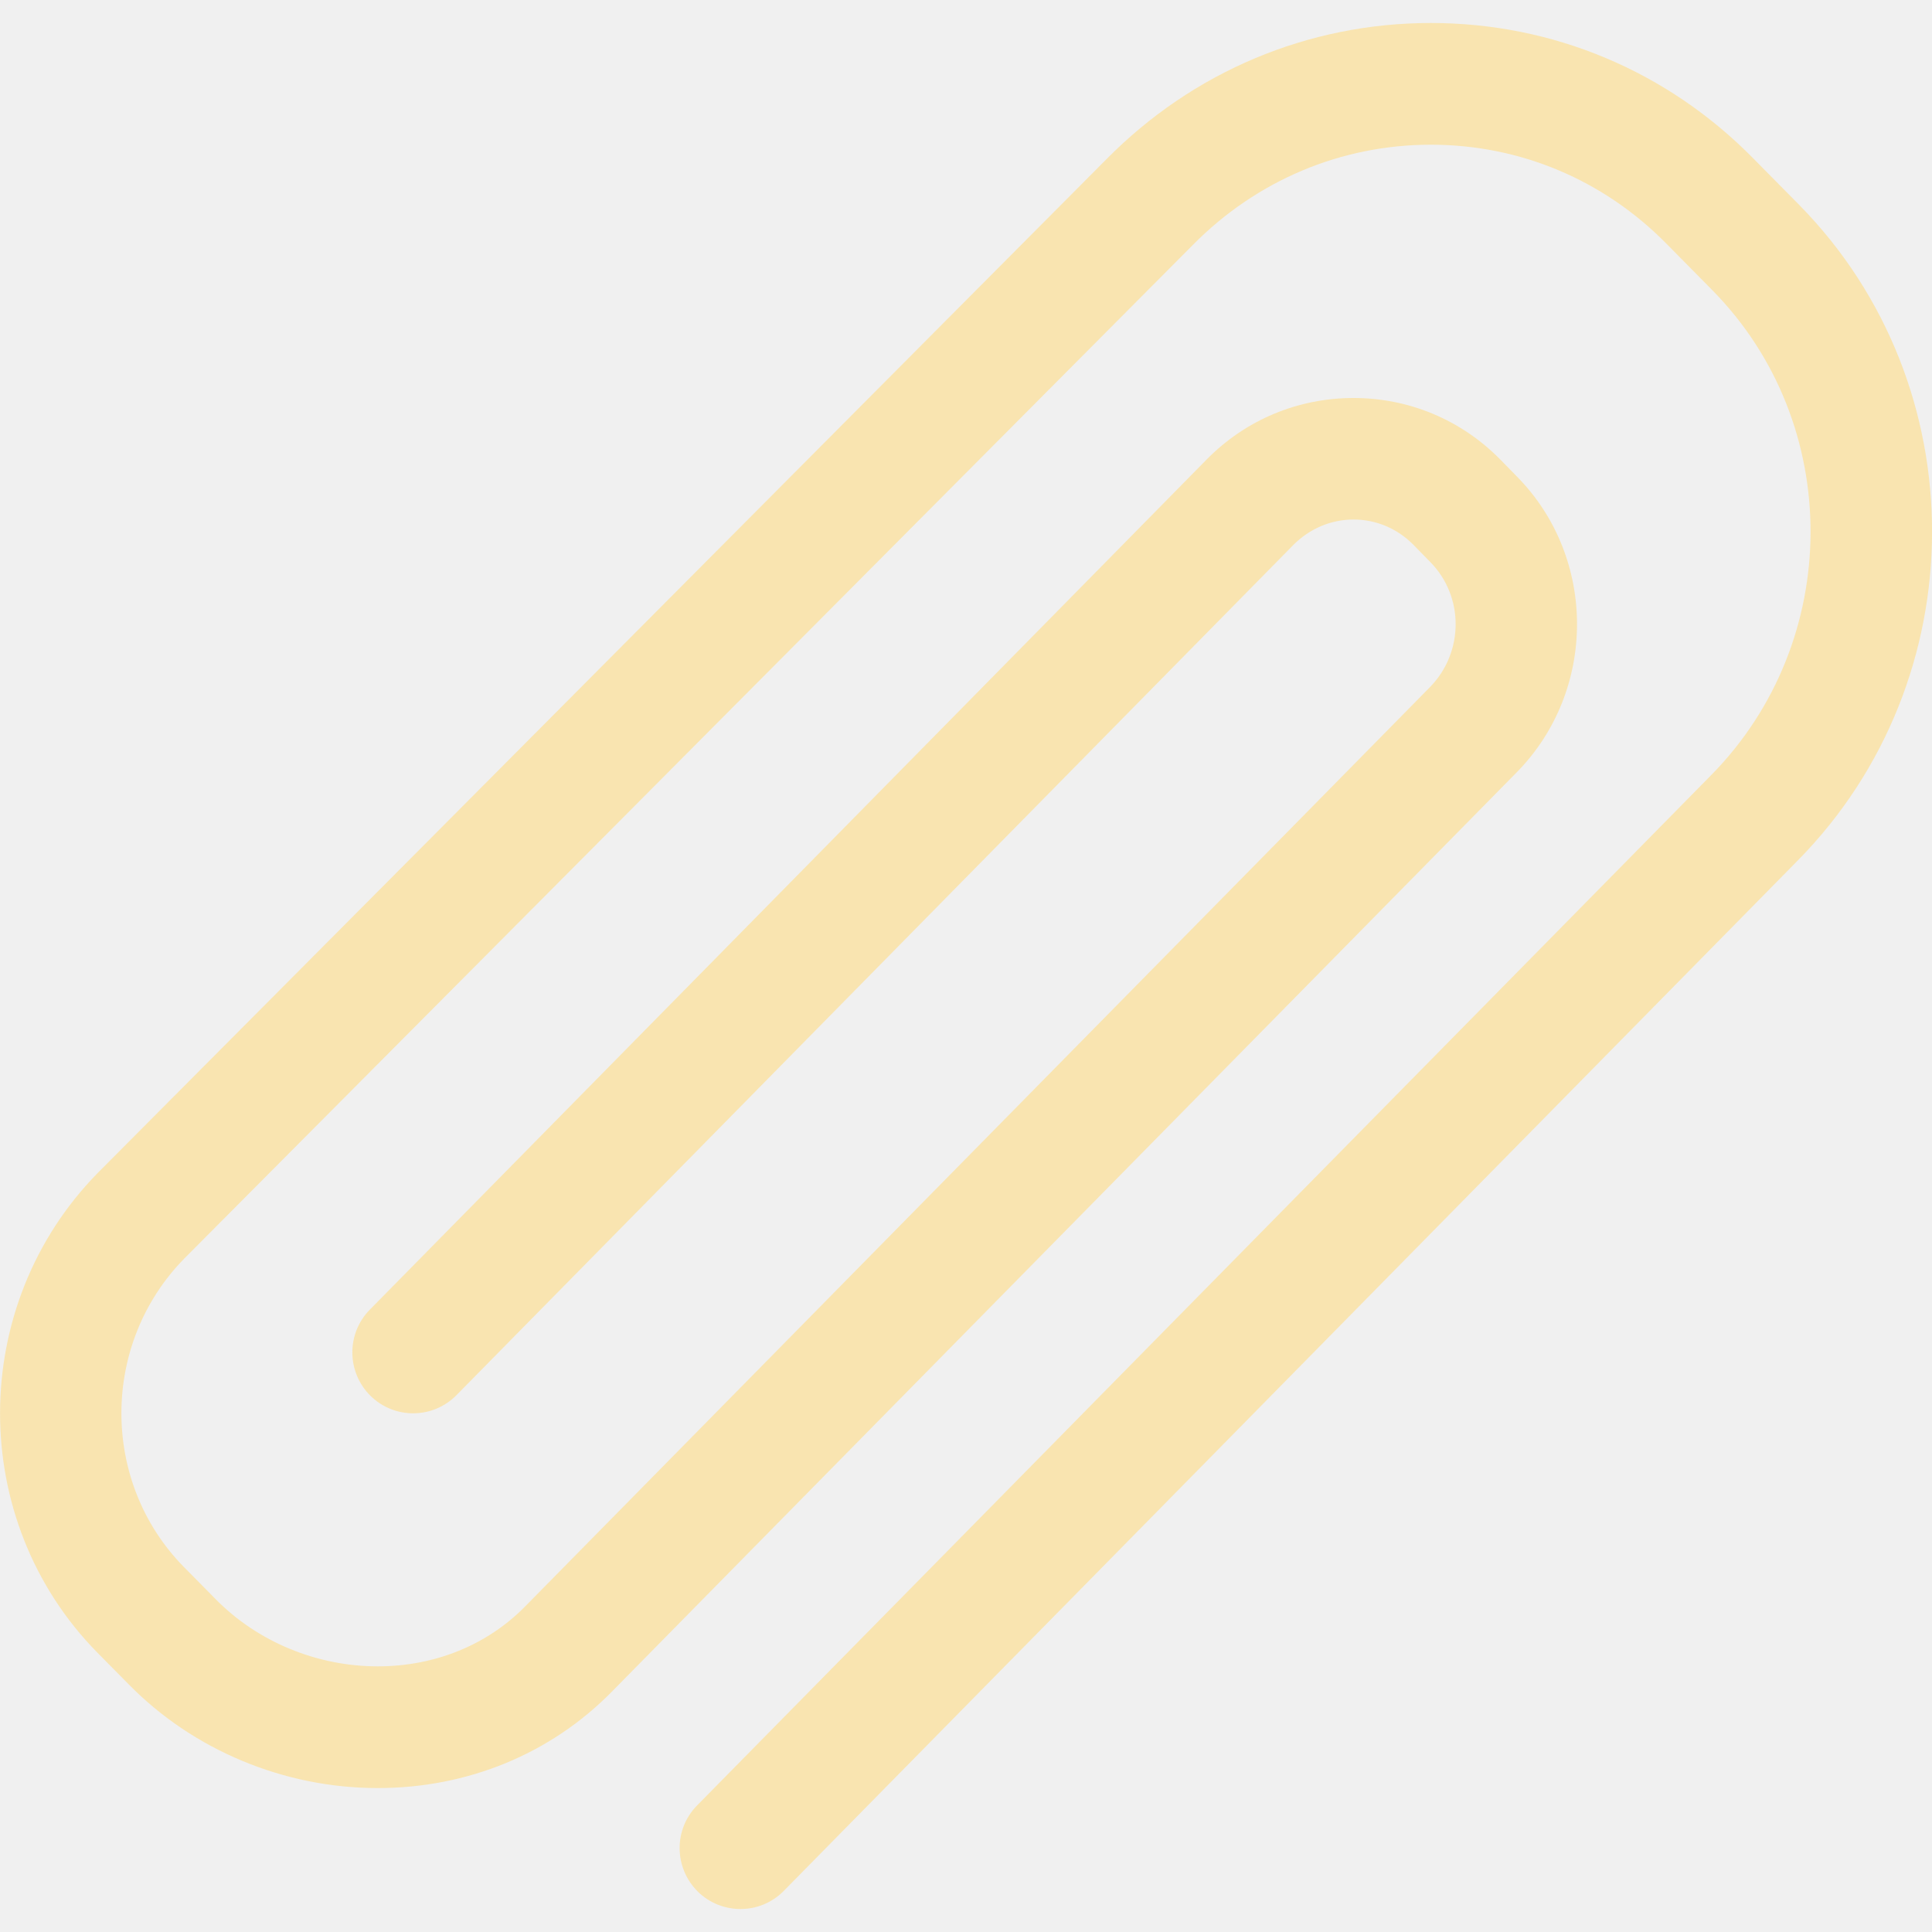
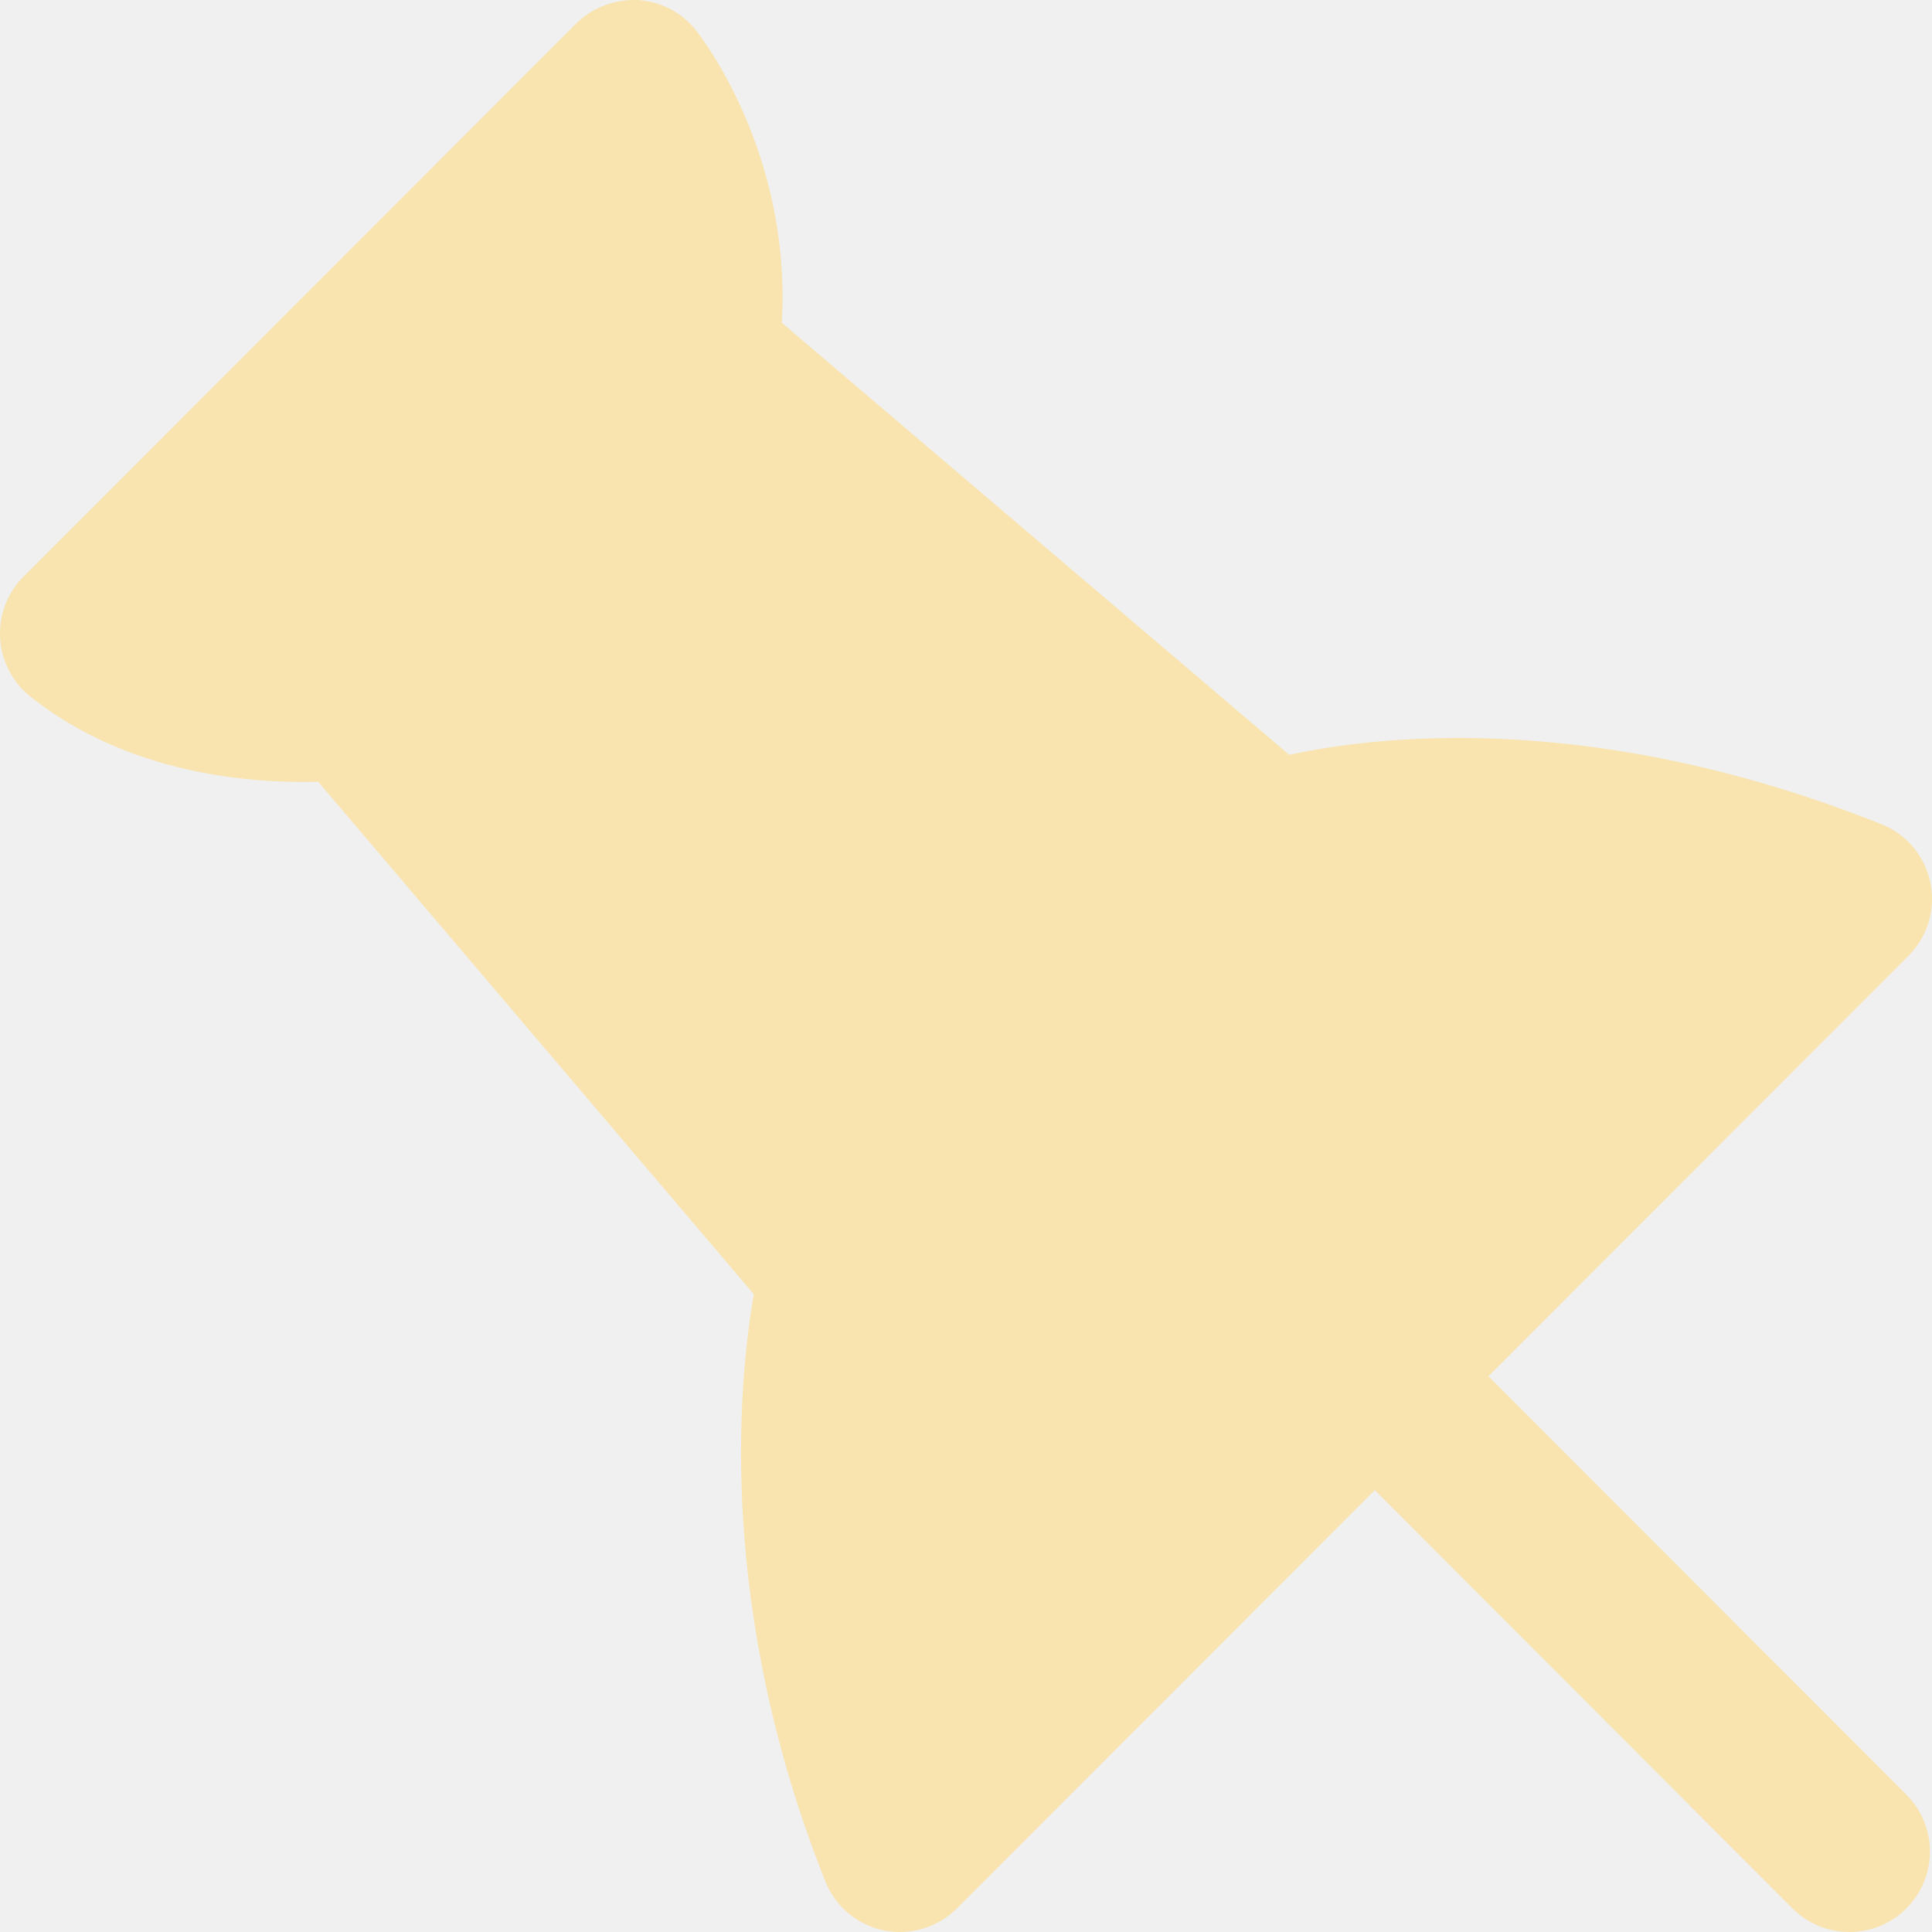
- <svg xmlns="http://www.w3.org/2000/svg" width="10" height="10" viewBox="0 0 10 10" fill="none">
-   <path d="M3.833 9.881C3.753 9.881 3.673 9.851 3.612 9.791C3.488 9.668 3.486 9.469 3.608 9.345L8.858 4.011C9.54 3.318 9.543 2.193 8.864 1.503L8.627 1.263C8.301 0.931 7.868 0.749 7.406 0.749C6.941 0.749 6.503 0.934 6.173 1.269L0.955 6.513C0.521 6.954 0.519 7.671 0.952 8.111L1.116 8.277C1.333 8.498 1.64 8.625 1.955 8.625C2.25 8.625 2.521 8.515 2.717 8.316L7.401 3.557C7.578 3.377 7.579 3.087 7.403 2.909L7.316 2.82C7.233 2.736 7.123 2.689 7.006 2.689C6.888 2.689 6.777 2.737 6.693 2.822L2.363 7.221C2.241 7.345 2.042 7.347 1.918 7.225C1.794 7.103 1.792 6.903 1.914 6.779L6.244 2.38C6.447 2.173 6.718 2.06 7.006 2.06C7.293 2.06 7.563 2.173 7.765 2.378L7.852 2.467C8.267 2.888 8.266 3.576 7.85 3.998L3.166 8.757C2.85 9.078 2.42 9.255 1.955 9.255C1.472 9.255 1.002 9.06 0.667 8.719L0.503 8.553C-0.169 7.869 -0.167 6.756 0.507 6.07L5.725 0.826C6.173 0.371 6.771 0.119 7.406 0.119C8.038 0.119 8.631 0.368 9.076 0.821L9.313 1.061C10.232 1.995 10.229 3.516 9.306 4.453L4.057 9.787C3.995 9.85 3.914 9.881 3.833 9.881Z" fill="#F9E4B0" />
+ <svg xmlns="http://www.w3.org/2000/svg" width="17" height="17" viewBox="0 0 17 17" fill="none">
+   <g clip-path="url(#clip0)">
+     <path d="M13.097 12.11L16.792 8.411C16.962 8.243 17.033 8.001 16.986 7.767C16.938 7.534 16.776 7.34 16.554 7.252C14.047 6.252 12.148 6.468 11.344 6.642L6.879 2.84C6.967 1.336 6.159 0.311 6.122 0.264C5.996 0.107 5.81 0.012 5.609 0C5.41 -0.007 5.212 0.066 5.07 0.207L0.207 5.074C0.064 5.217 -0.011 5.414 0.001 5.616C0.013 5.817 0.11 6.005 0.268 6.13C1.137 6.821 2.223 6.894 2.8 6.879L6.633 11.388C6.493 12.194 6.314 14.171 7.262 16.554C7.35 16.776 7.543 16.937 7.776 16.986C7.824 16.995 7.871 17 7.918 17C8.105 17 8.285 16.927 8.419 16.793L12.097 13.112L15.773 16.793C15.911 16.931 16.093 17 16.274 17C16.455 17 16.636 16.931 16.774 16.793C17.051 16.516 17.051 16.068 16.774 15.791L13.097 12.11Z" fill="#F9E4B0" />
+   </g>
+   <defs>
+     <clipPath id="clip0">
+       <rect width="17" height="17" fill="white" />
+     </clipPath>
+   </defs>
</svg>
